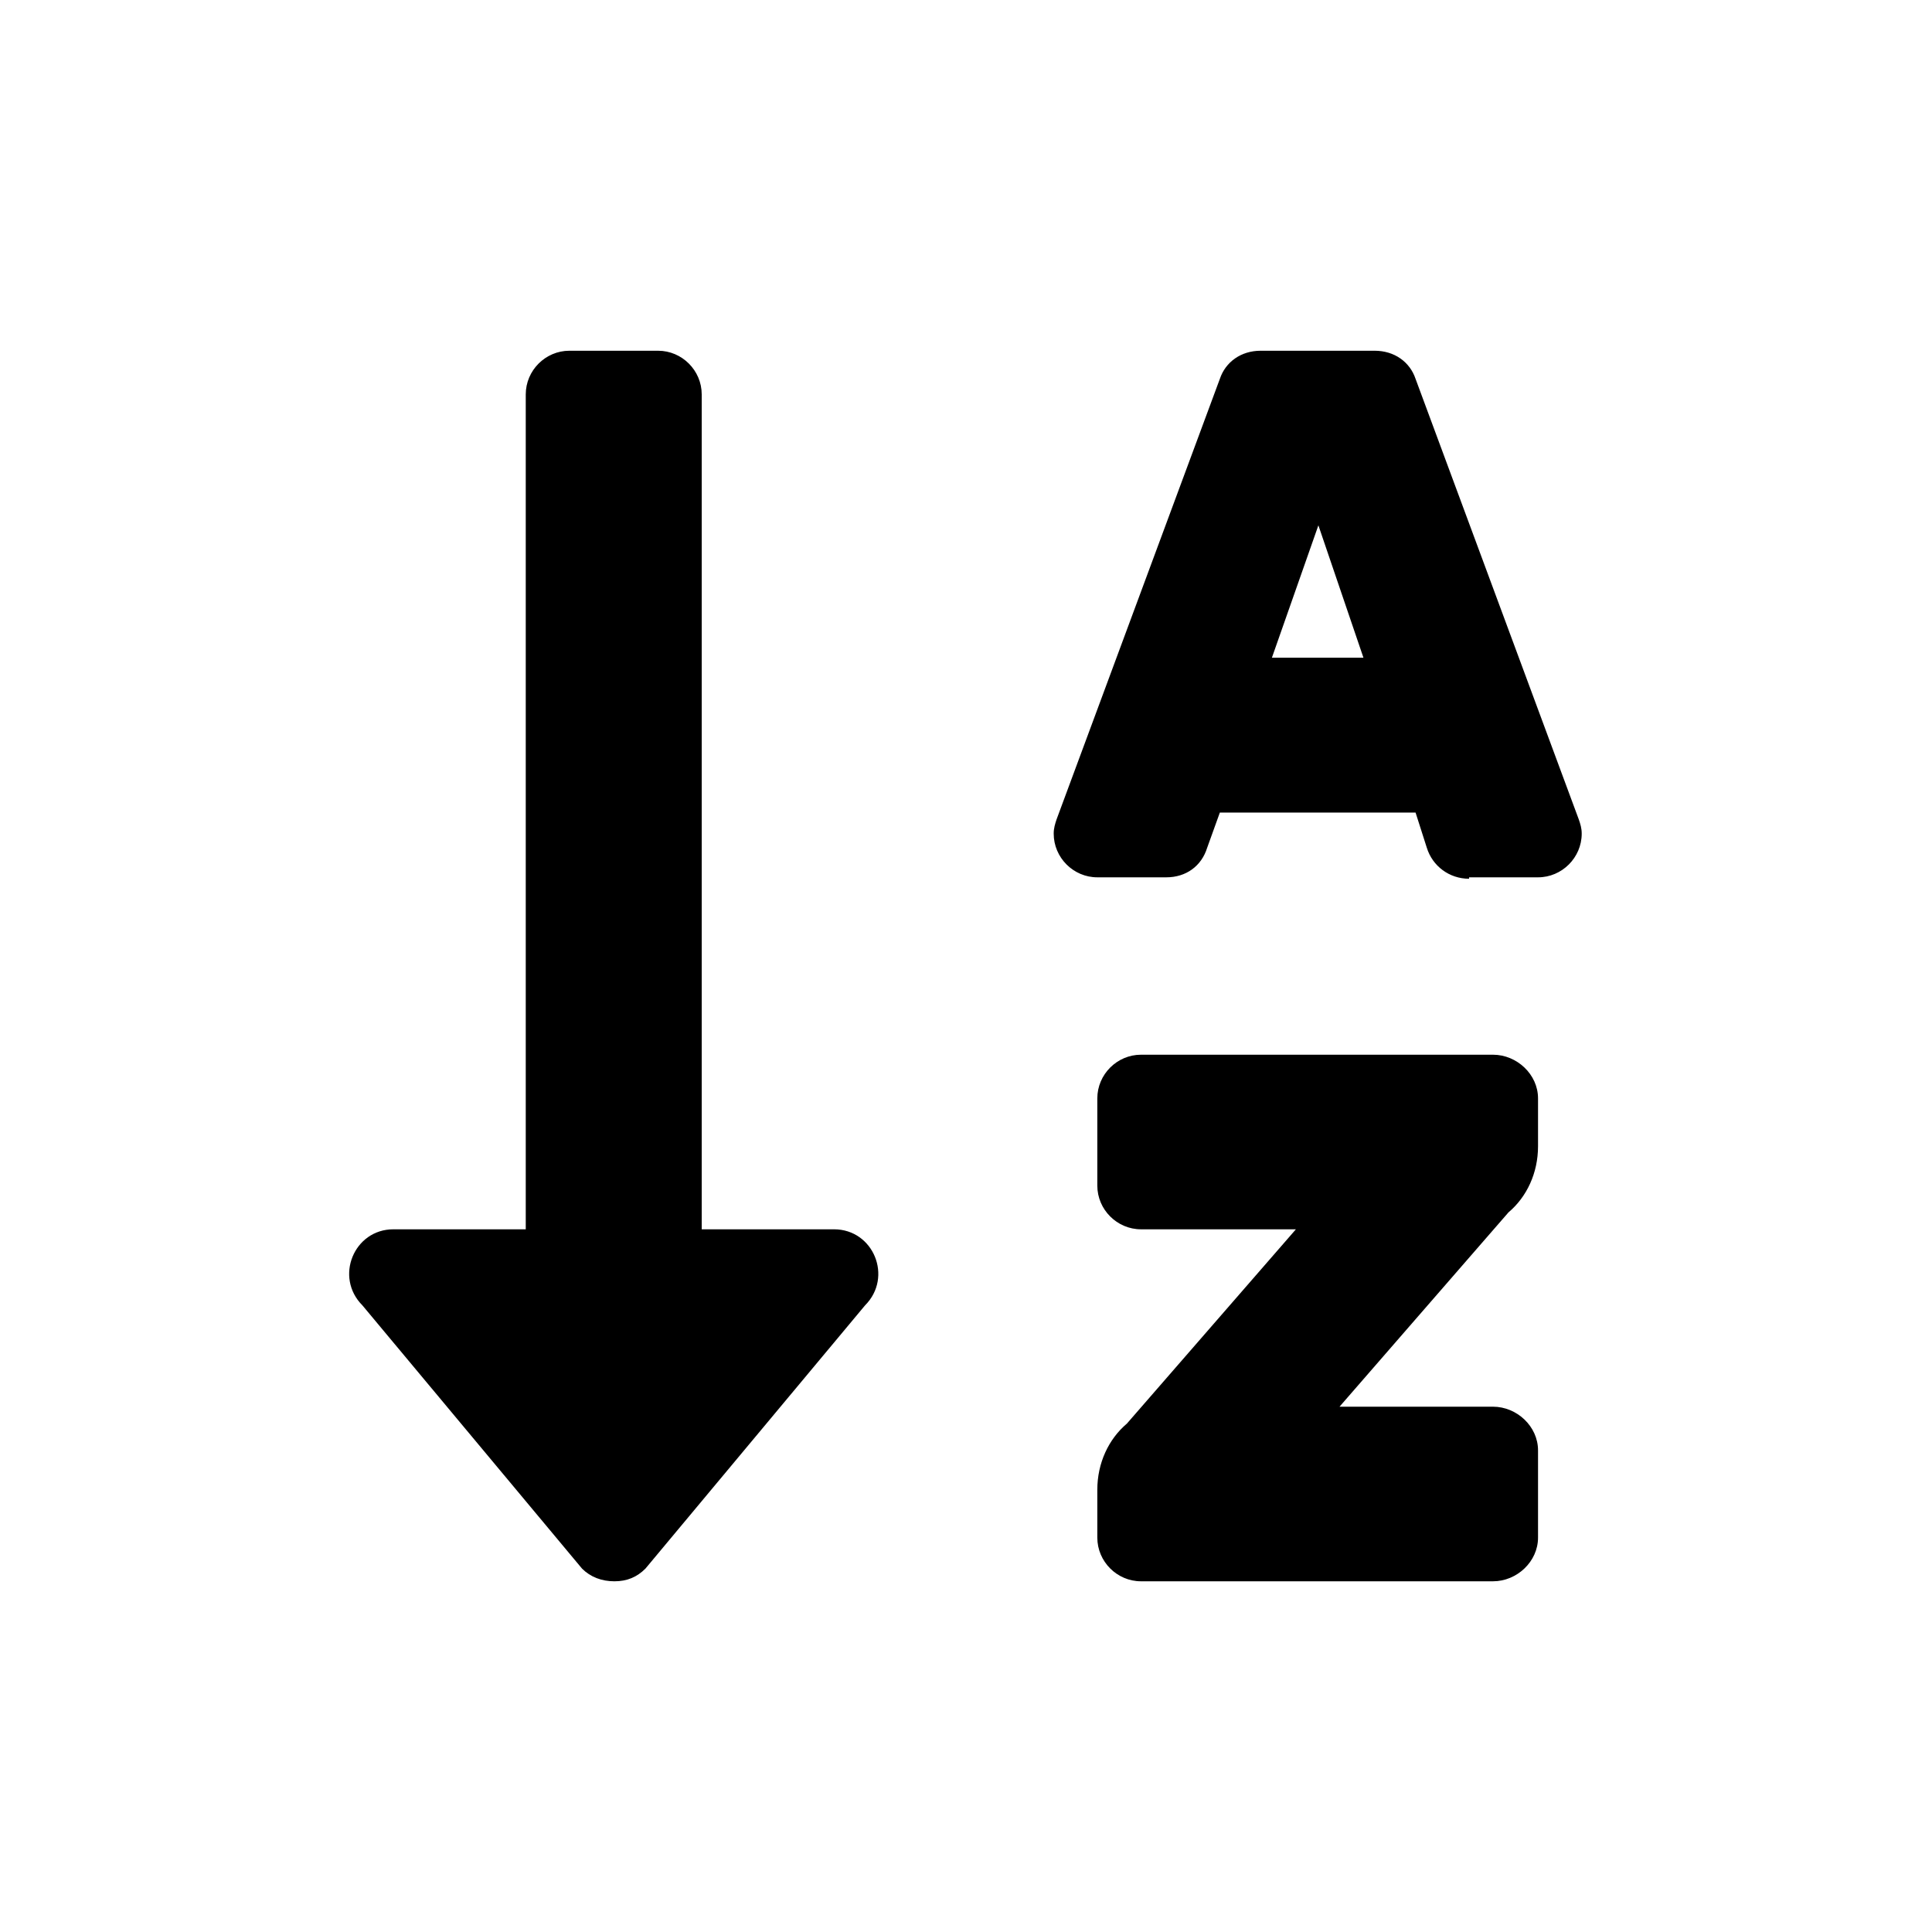
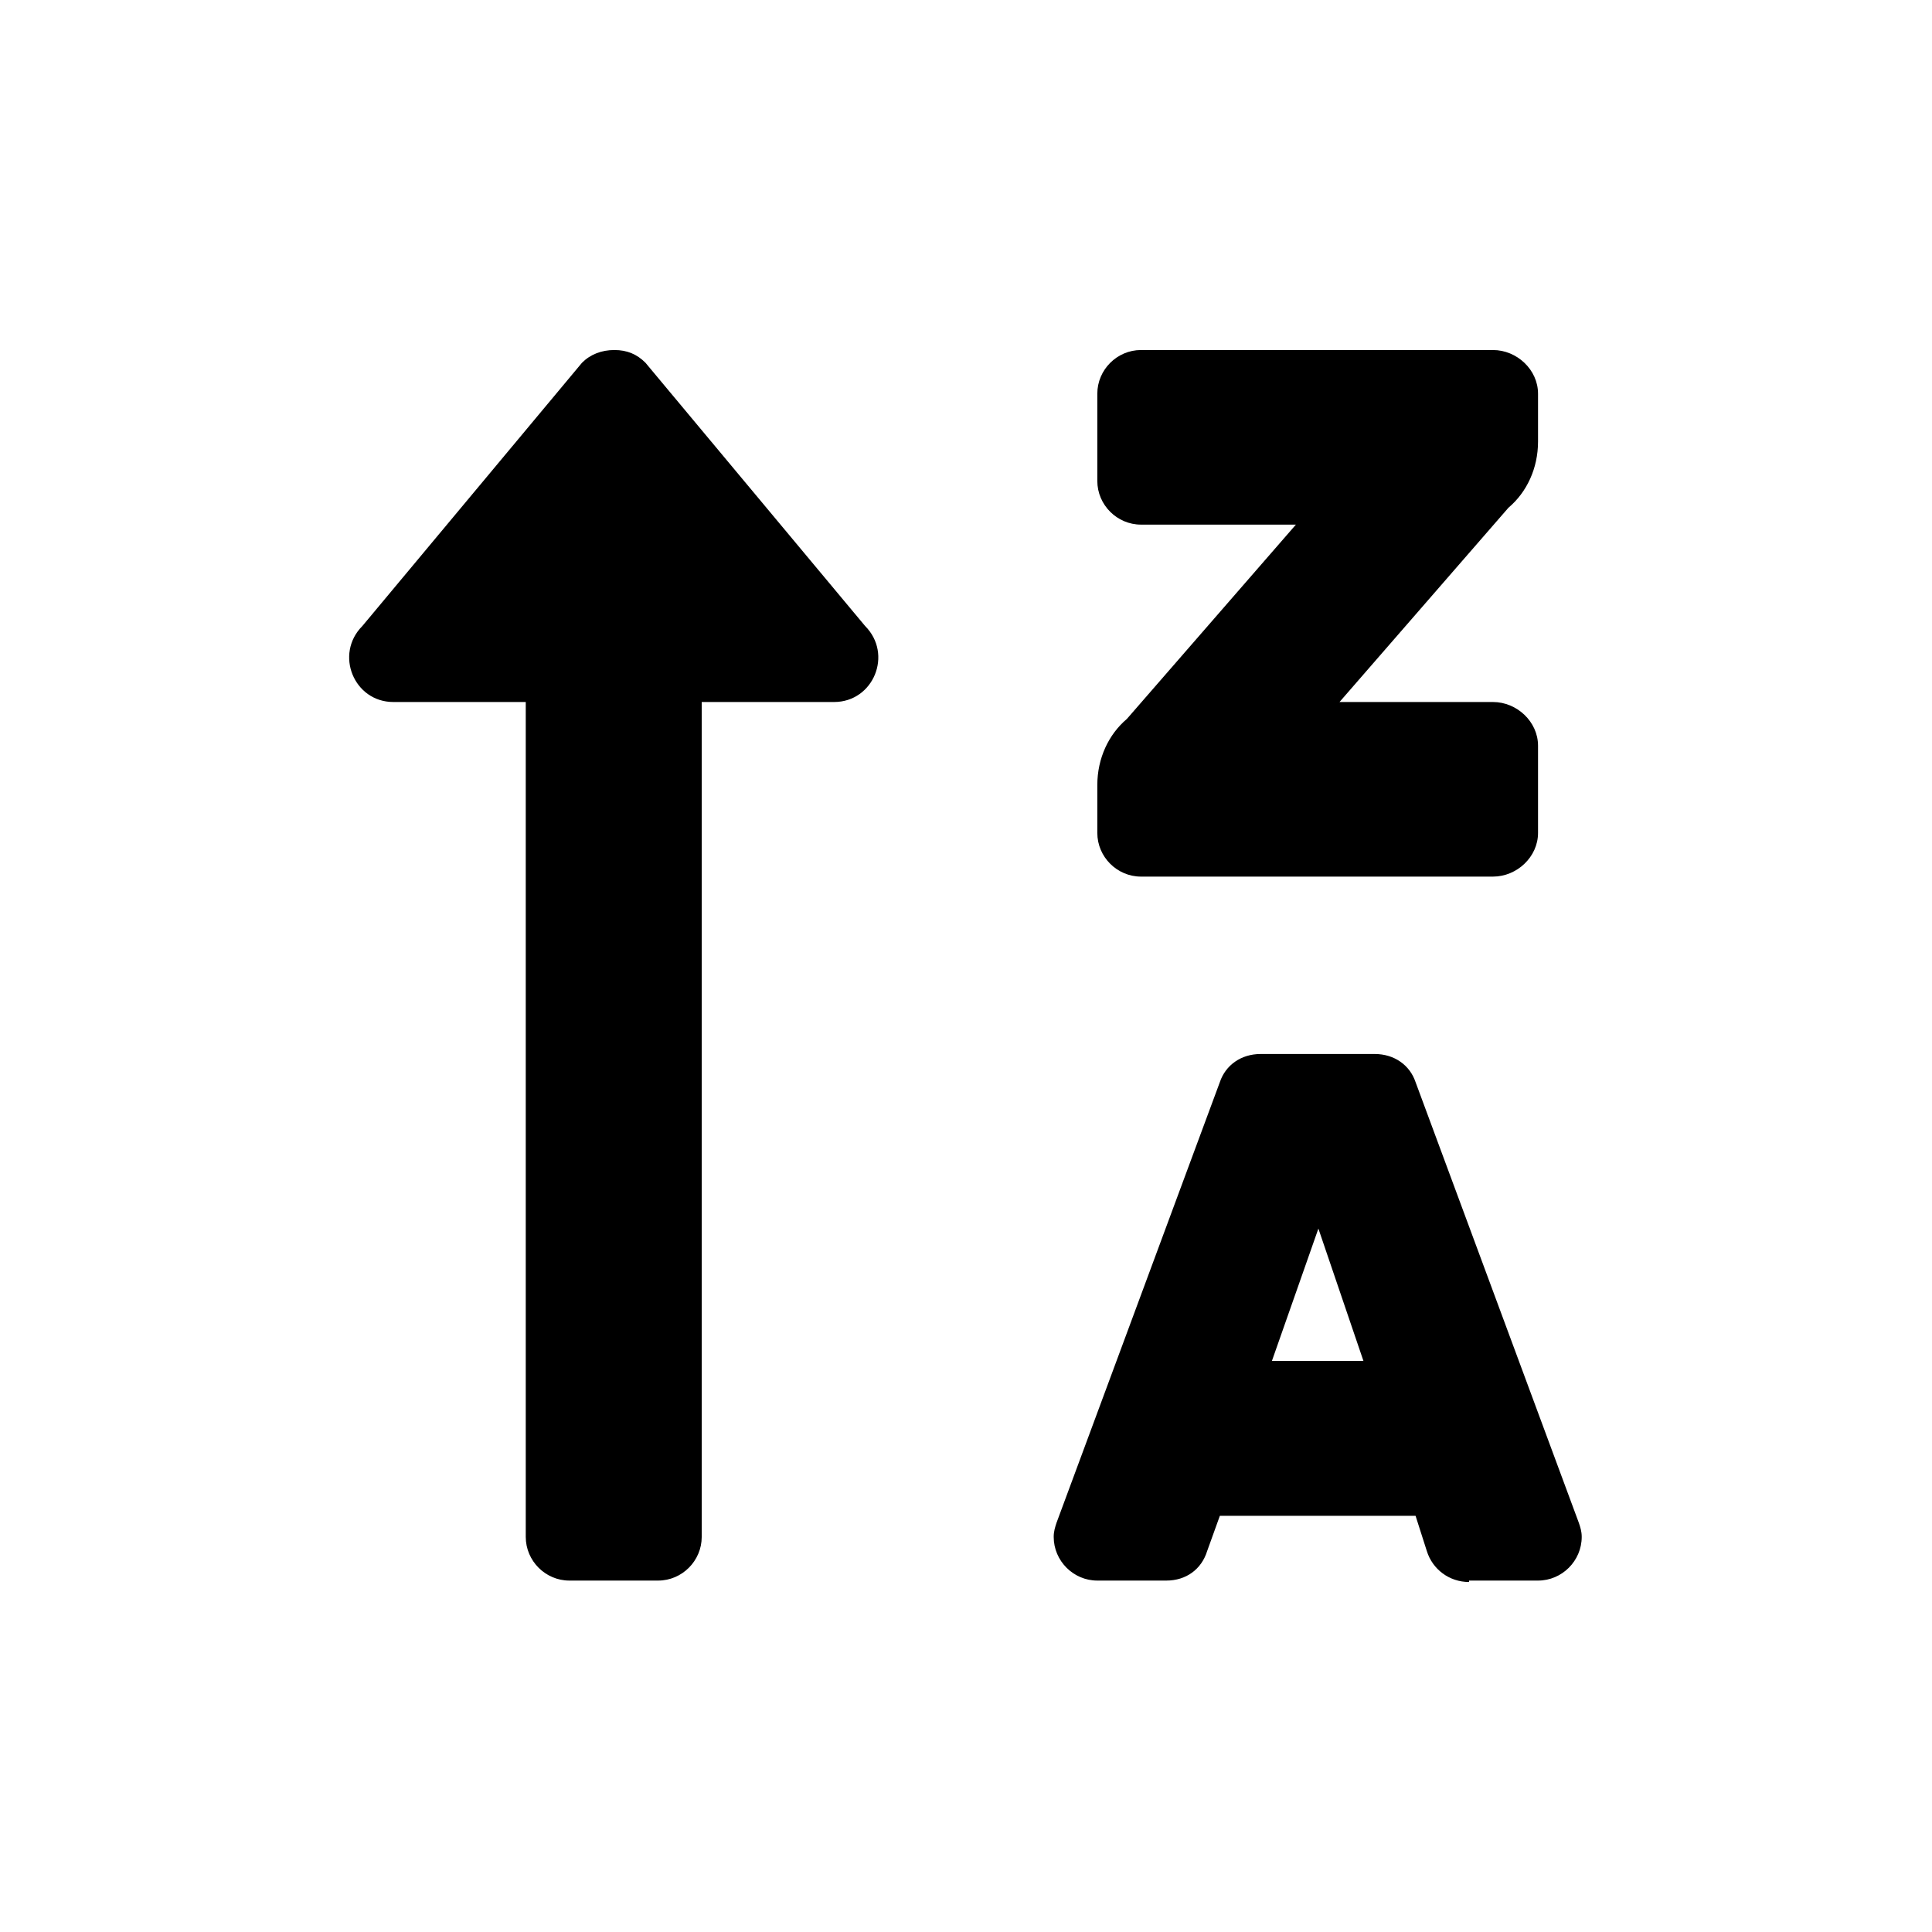
<svg xmlns="http://www.w3.org/2000/svg" xmlns:xlink="http://www.w3.org/1999/xlink" version="1.1" width="85.04pt" height="85.04pt" viewBox="0 0 56.693 56.693">
  <defs>
-     <path id="g0-22" d="M7.107-3.884H5.165V-16.135C5.165-16.487 4.876-16.776 4.525-16.776H3.223C2.872-16.776 2.583-16.487 2.583-16.135V-3.884H.64C.062-3.884-.227-3.182 .186-2.768L3.409 1.095C3.533 1.219 3.698 1.281 3.884 1.281S4.215 1.219 4.339 1.095L7.562-2.768C7.975-3.182 7.686-3.884 7.107-3.884ZM16.776-6.446H11.611C11.26-6.446 10.97-6.157 10.97-5.805V-4.525C10.97-4.173 11.26-3.884 11.611-3.884H13.884L11.404-1.033C11.136-.806 10.97-.455 10.97-.062V.64C10.97 .992 11.26 1.281 11.611 1.281H16.776C17.127 1.281 17.437 .992 17.437 .64V-.64C17.437-.992 17.127-1.281 16.776-1.281H14.524L17.003-4.132C17.272-4.359 17.437-4.71 17.437-5.103V-5.805C17.437-6.157 17.127-6.446 16.776-6.446ZM18.036-9.896L15.64-16.363C15.557-16.611 15.33-16.776 15.04-16.776H13.367C13.078-16.776 12.851-16.611 12.768-16.363L10.371-9.896C10.351-9.834 10.33-9.772 10.33-9.69C10.33-9.338 10.619-9.049 10.97-9.049H11.983C12.272-9.049 12.499-9.214 12.582-9.483L12.768-9.999H15.64L15.805-9.483C15.888-9.214 16.135-9.028 16.425-9.028V-9.049H17.437C17.788-9.049 18.078-9.338 18.078-9.69C18.078-9.772 18.057-9.834 18.036-9.896ZM13.532-12.272L14.214-14.214L14.875-12.272H13.532Z" />
+     <path id="g0-42" d="M.64-11.611H2.583V.64C2.583 .992 2.872 1.281 3.223 1.281H4.525C4.876 1.281 5.165 .992 5.165 .64V-11.611H7.107C7.686-11.611 7.975-12.313 7.562-12.727L4.339-16.59C4.215-16.714 4.07-16.776 3.884-16.776S3.533-16.714 3.409-16.59L.186-12.727C-.227-12.313 .062-11.611 .64-11.611ZM11.611-9.049H16.776C17.127-9.049 17.437-9.338 17.437-9.69V-10.97C17.437-11.322 17.127-11.611 16.776-11.611H14.524L17.003-14.462C17.272-14.689 17.437-15.04 17.437-15.433V-16.135C17.437-16.487 17.127-16.776 16.776-16.776H11.611C11.26-16.776 10.97-16.487 10.97-16.135V-14.855C10.97-14.503 11.26-14.214 11.611-14.214H13.884L11.404-11.363C11.136-11.136 10.97-10.785 10.97-10.392V-9.69C10.97-9.338 11.26-9.049 11.611-9.049ZM18.036 .434L15.64-6.033C15.557-6.281 15.33-6.446 15.04-6.446H13.367C13.078-6.446 12.851-6.281 12.768-6.033L10.371 .434C10.351 .496 10.33 .558 10.33 .64C10.33 .992 10.619 1.281 10.97 1.281H11.983C12.272 1.281 12.499 1.116 12.582 .847L12.768 .331H15.64L15.805 .847C15.888 1.116 16.135 1.302 16.425 1.302V1.281H17.437C17.788 1.281 18.078 .992 18.078 .64C18.078 .558 18.057 .496 18.036 .434ZM13.532-1.942L14.214-3.884L14.875-1.942H13.532Z" />
  </defs>
  <g id="page32">
-     <g transform="matrix(1.999758 0 0 1.999758 -10.267 69.553)">
-       <use x="10.266" y="-12.858" xlink:href="#g0-22" />
+     <g transform="matrix(1.999758 0 0 1.999758 -10.267 69.574)">
+       <use x="10.266" y="-12.879" xlink:href="#g0-42" />
    </g>
  </g>
</svg>
